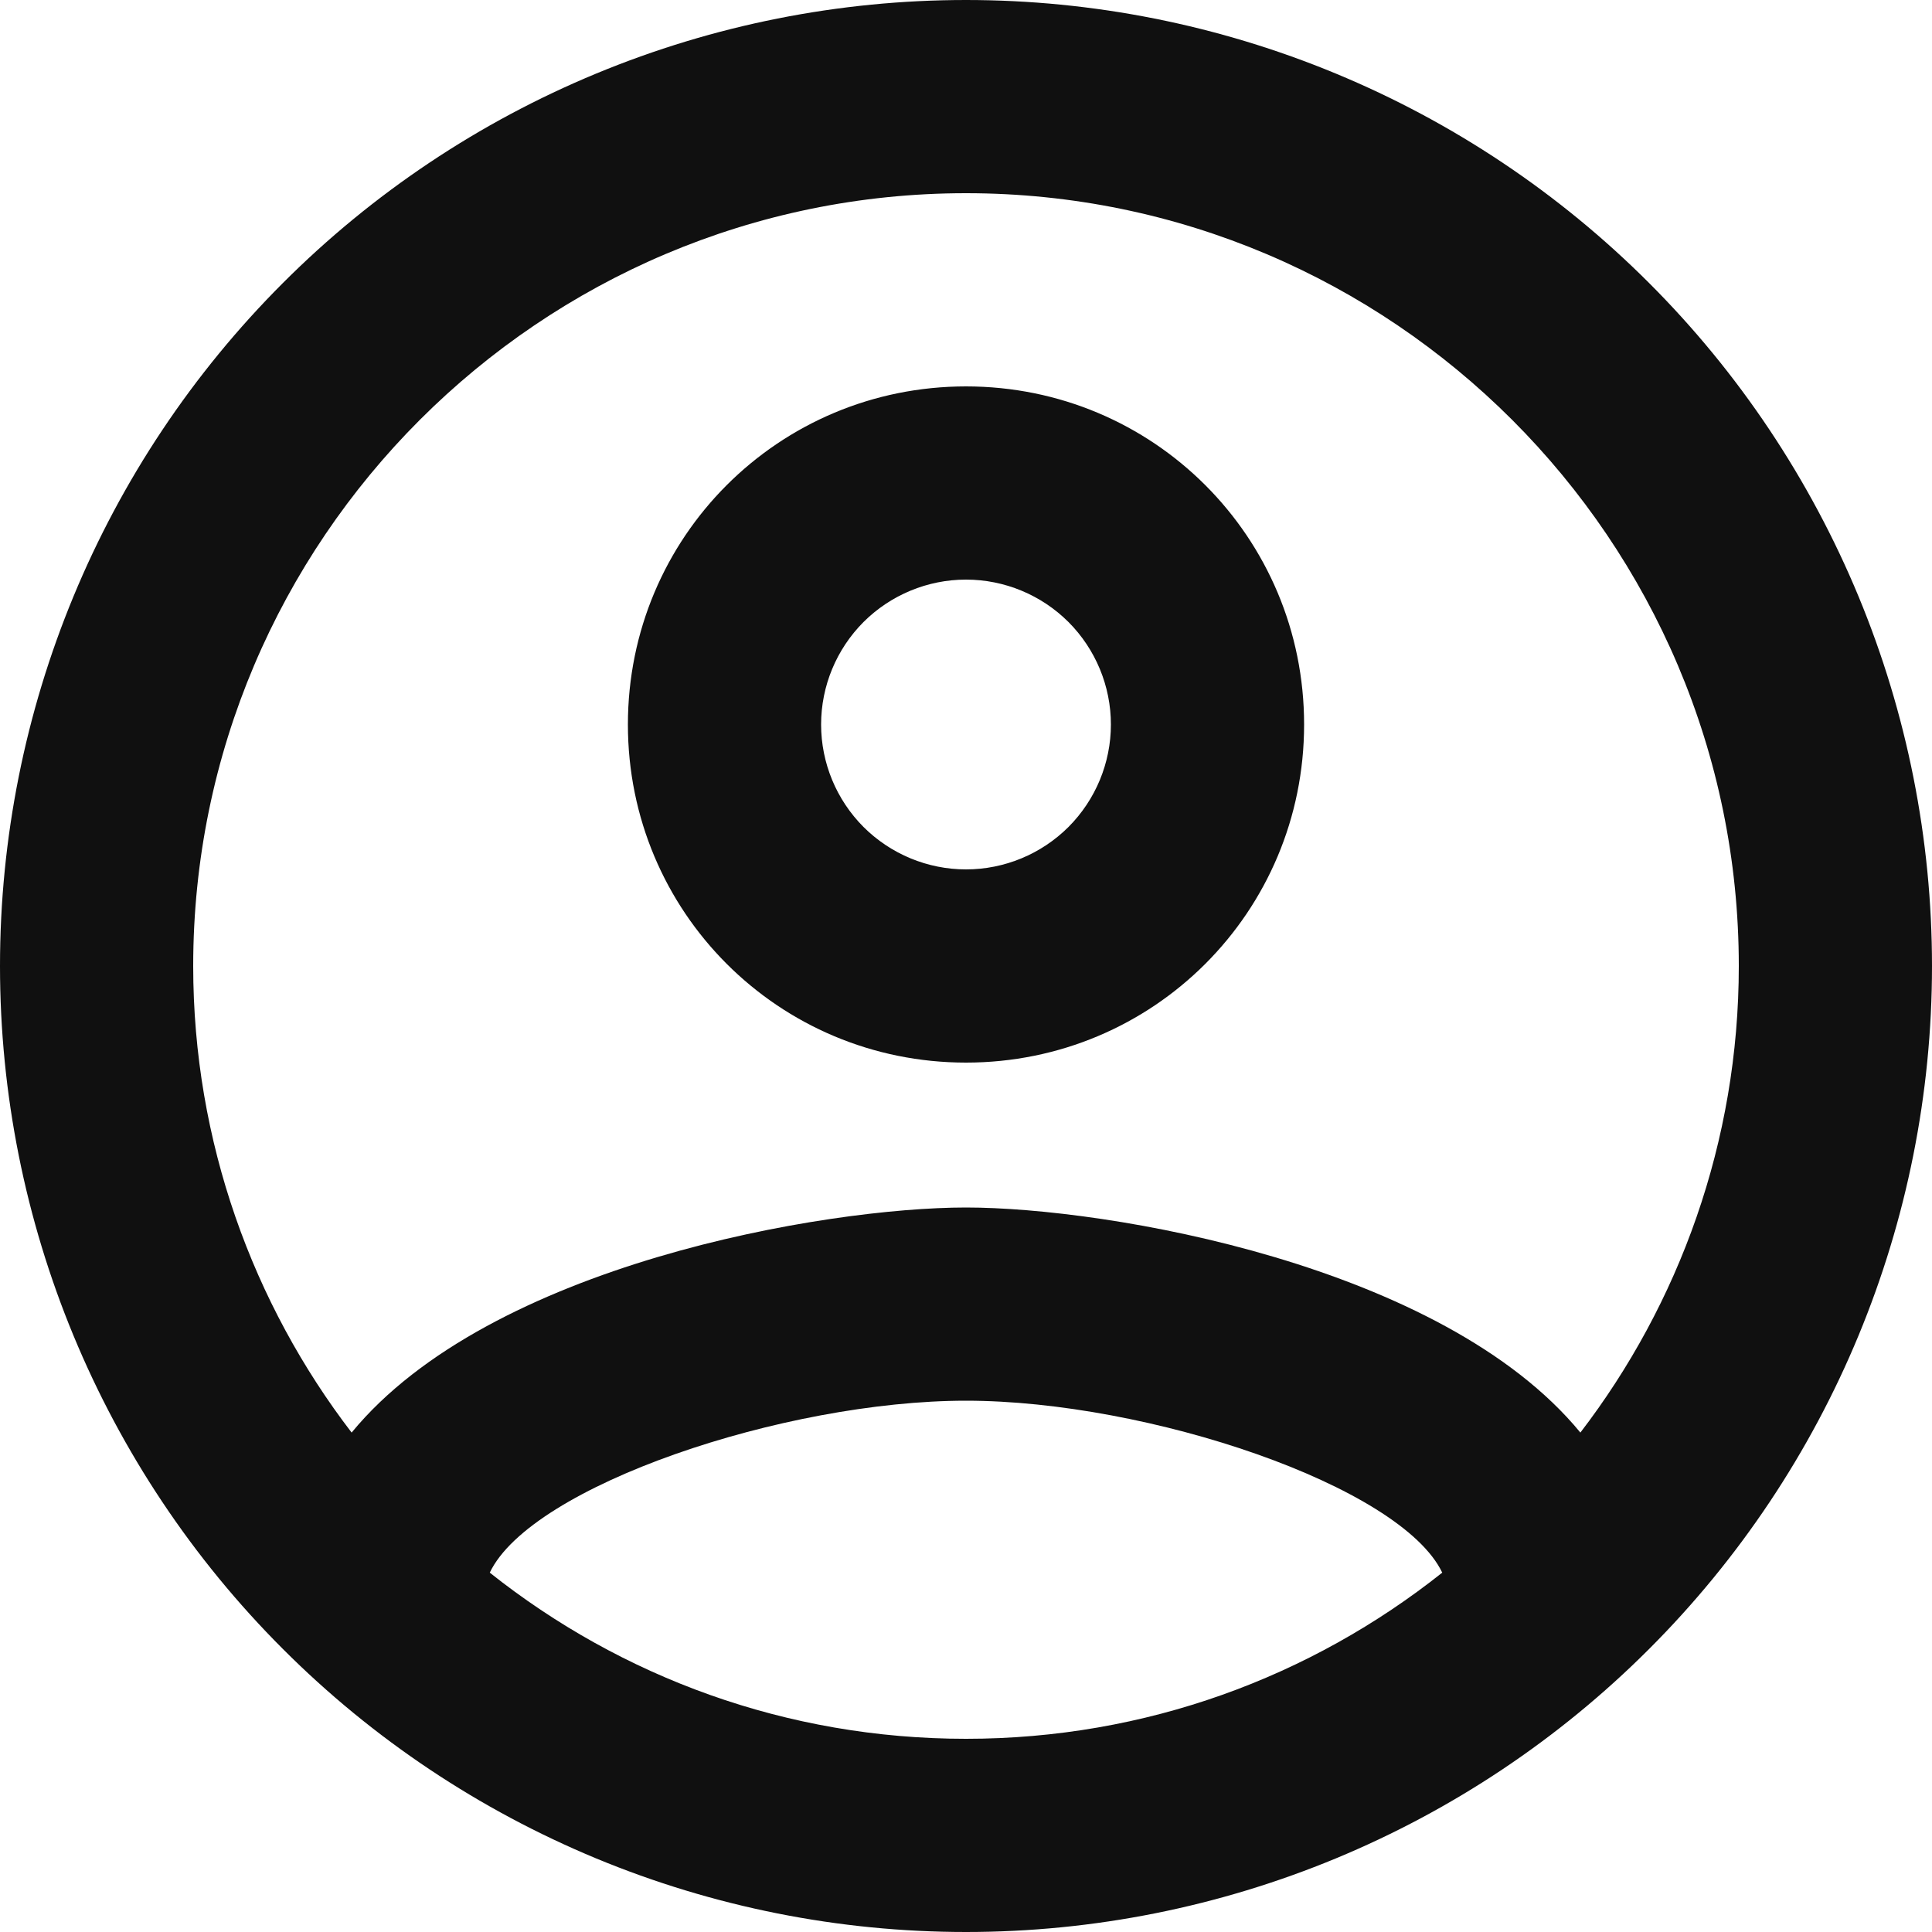
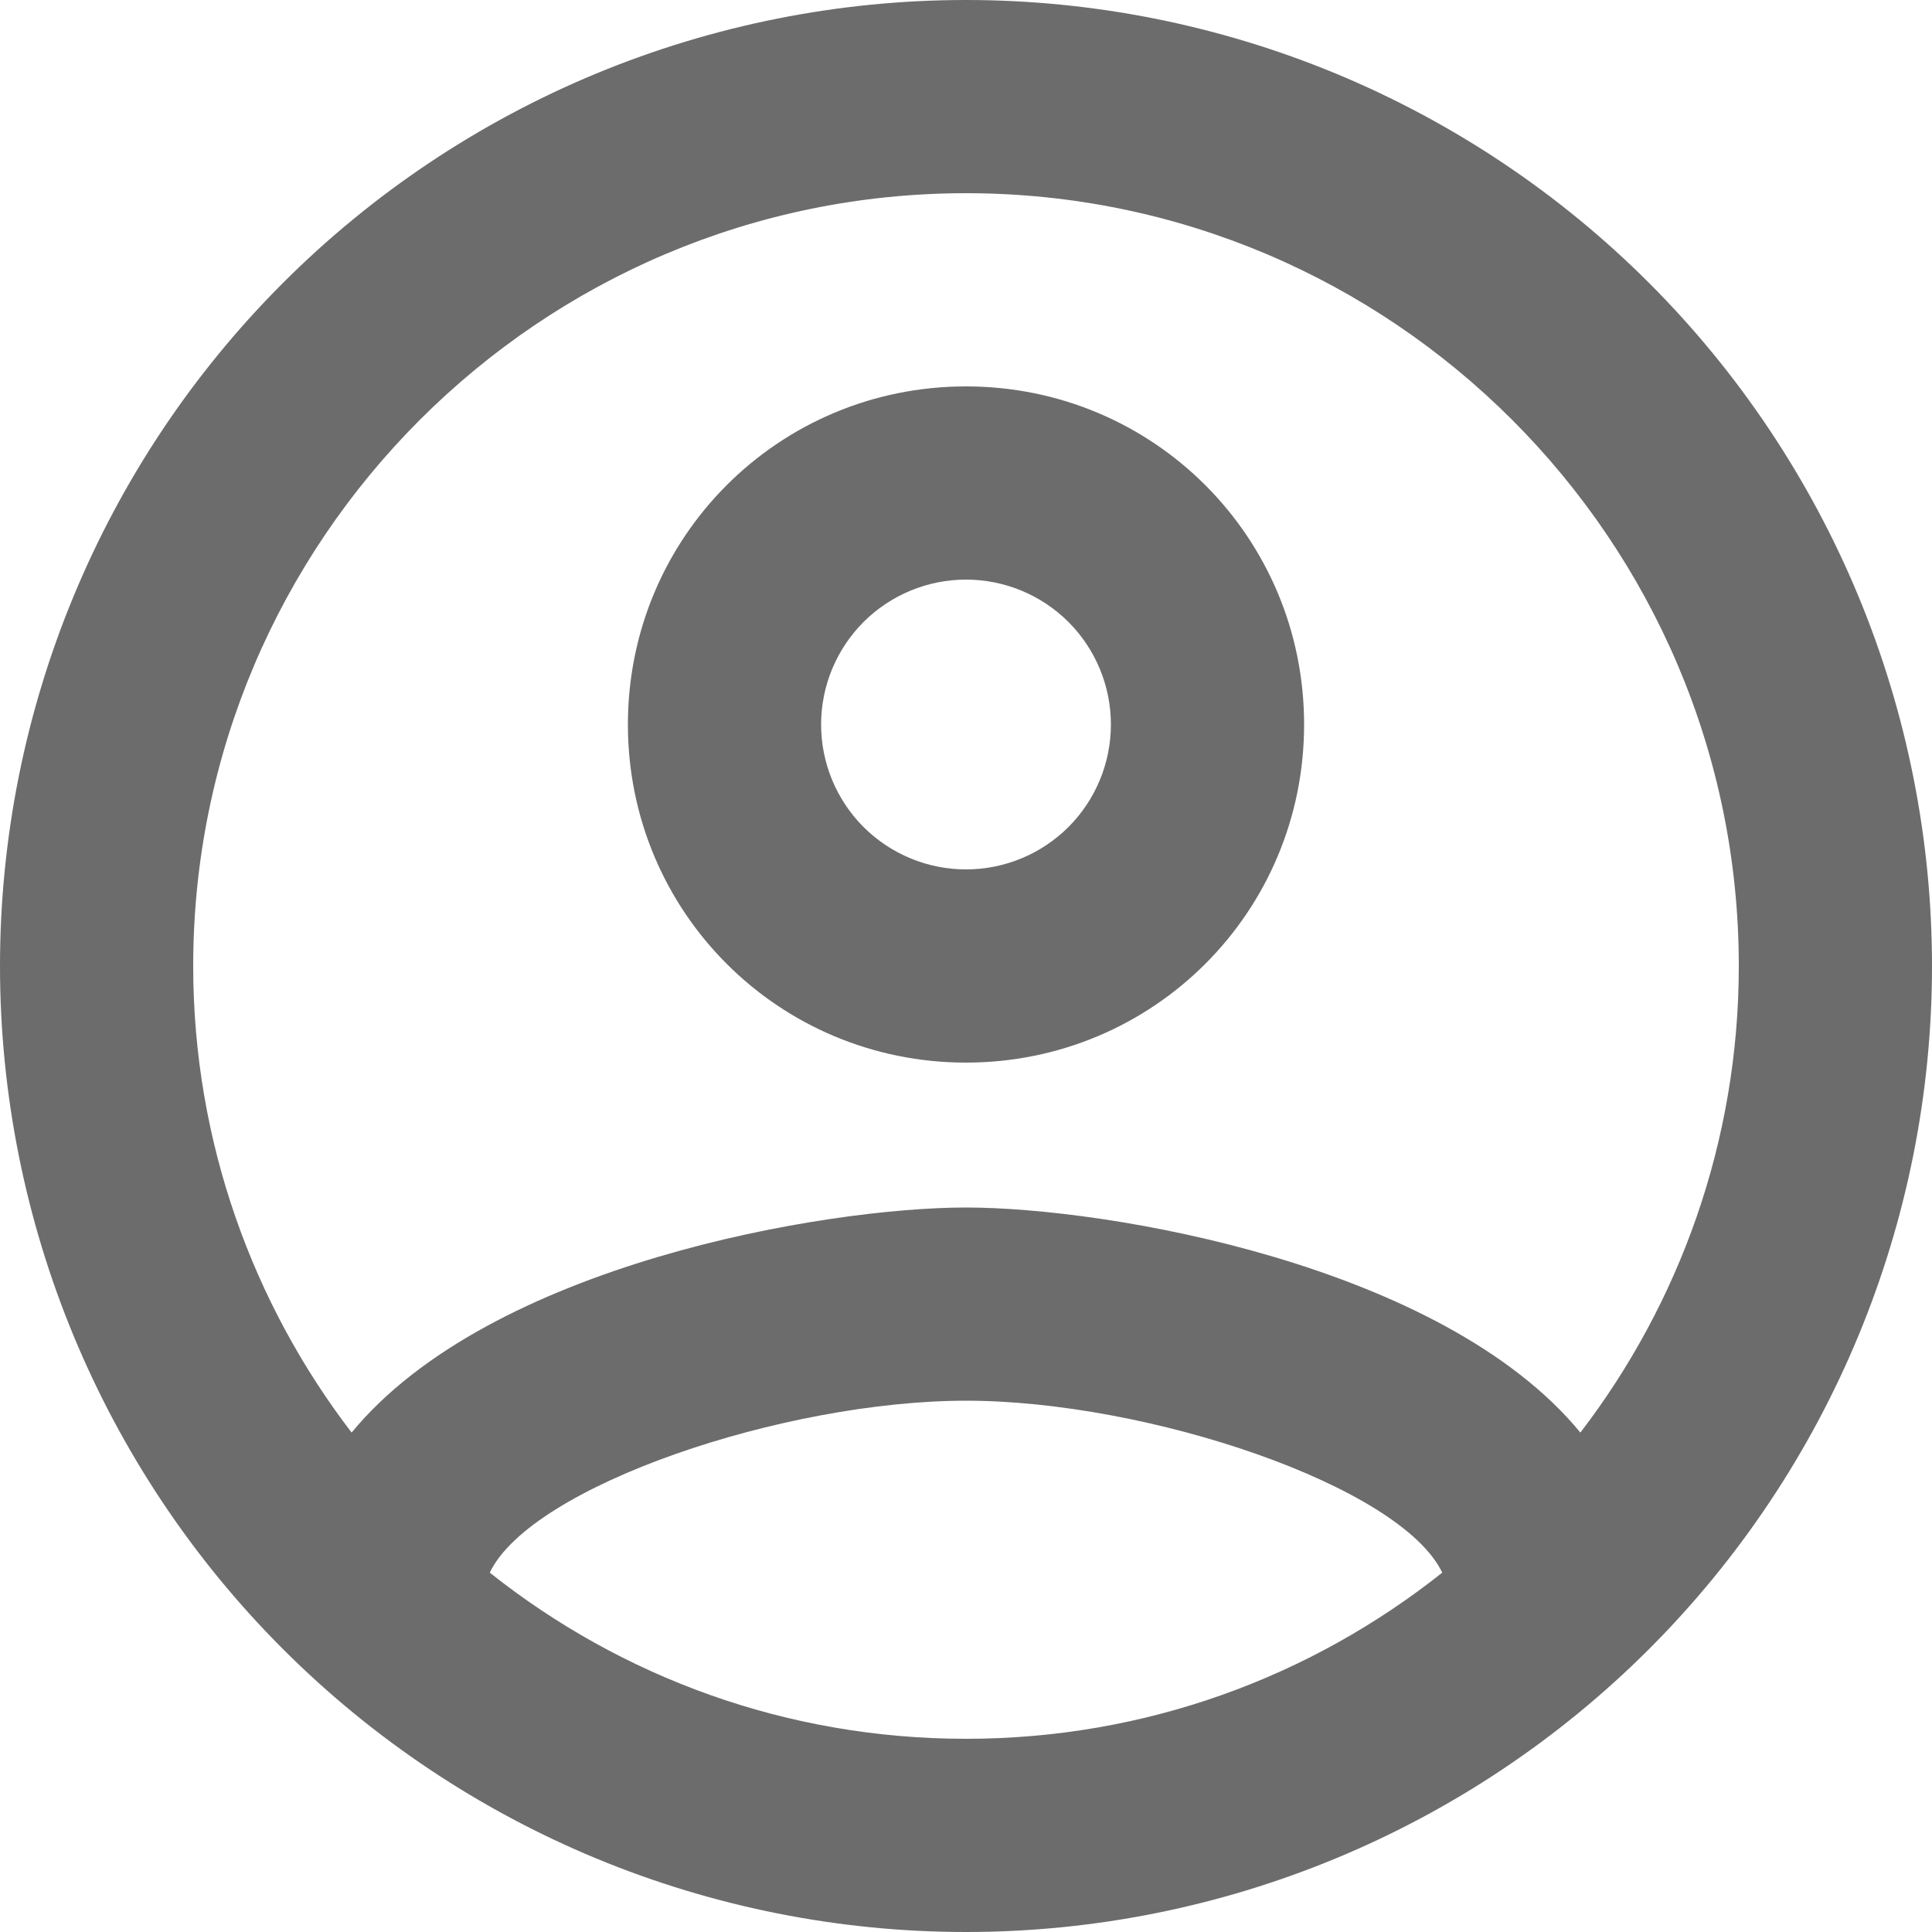
- <svg xmlns="http://www.w3.org/2000/svg" width="24" height="24" viewBox="0 0 24 24" fill="none">
-   <path d="M12 0C10.424 0 8.864 0.31 7.408 0.913C5.952 1.516 4.629 2.4 3.515 3.515C1.264 5.765 0 8.817 0 12C0 15.183 1.264 18.235 3.515 20.485C4.629 21.6 5.952 22.483 7.408 23.087C8.864 23.69 10.424 24 12 24C15.183 24 18.235 22.736 20.485 20.485C22.736 18.235 24 15.183 24 12C24 10.424 23.69 8.864 23.087 7.408C22.483 5.952 21.6 4.629 20.485 3.515C19.371 2.4 18.048 1.516 16.592 0.913C15.136 0.31 13.576 0 12 0ZM6.084 19.536C6.6 18.456 9.744 17.4 12 17.4C14.256 17.4 17.4 18.456 17.916 19.536C16.284 20.832 14.232 21.6 12 21.6C9.768 21.6 7.716 20.832 6.084 19.536ZM19.632 17.796C17.916 15.708 13.752 15 12 15C10.248 15 6.084 15.708 4.368 17.796C3.144 16.2 2.4 14.184 2.4 12C2.4 6.708 6.708 2.4 12 2.4C17.292 2.4 21.6 6.708 21.6 12C21.6 14.184 20.856 16.2 19.632 17.796ZM12 4.8C9.672 4.8 7.8 6.672 7.8 9C7.8 11.328 9.672 13.2 12 13.2C14.328 13.2 16.2 11.328 16.2 9C16.2 6.672 14.328 4.8 12 4.8ZM12 10.8C11.523 10.8 11.065 10.61 10.727 10.273C10.39 9.935 10.2 9.477 10.2 9C10.2 8.523 10.39 8.065 10.727 7.727C11.065 7.39 11.523 7.2 12 7.2C12.477 7.2 12.935 7.39 13.273 7.727C13.61 8.065 13.8 8.523 13.8 9C13.8 9.477 13.61 9.935 13.273 10.273C12.935 10.61 12.477 10.8 12 10.8Z" fill="#101010" />
+ <svg xmlns="http://www.w3.org/2000/svg" width="20" height="20" viewBox="0 0 20 20" fill="none">
+   <path d="M10 0C8.687 0 7.386 0.259 6.173 0.761C4.96 1.264 3.858 2 2.929 2.929C1.054 4.804 0 7.348 0 10C0 12.652 1.054 15.196 2.929 17.071C3.858 18 4.96 18.736 6.173 19.239C7.386 19.741 8.687 20 10 20C12.652 20 15.196 18.946 17.071 17.071C18.946 15.196 20 12.652 20 10C20 8.687 19.741 7.386 19.239 6.173C18.736 4.96 18 3.858 17.071 2.929C16.142 2 15.04 1.264 13.827 0.761C12.614 0.259 11.313 0 10 0ZM5.07 16.28C5.5 15.38 8.12 14.5 10 14.5C11.88 14.5 14.5 15.38 14.93 16.28C13.57 17.36 11.86 18 10 18C8.14 18 6.43 17.36 5.07 16.28ZM16.36 14.83C14.93 13.09 11.46 12.5 10 12.5C8.54 12.5 5.07 13.09 3.64 14.83C2.62 13.5 2 11.82 2 10C2 5.59 5.59 2 10 2C14.41 2 18 5.59 18 10C18 11.82 17.38 13.5 16.36 14.83ZM10 4C8.06 4 6.5 5.56 6.5 7.5C6.5 9.44 8.06 11 10 11C11.94 11 13.5 9.44 13.5 7.5C13.5 5.56 11.94 4 10 4ZM10 9C9.602 9 9.221 8.842 8.939 8.561C8.658 8.279 8.5 7.898 8.5 7.5C8.5 7.102 8.658 6.721 8.939 6.439C9.221 6.158 9.602 6 10 6C10.398 6 10.779 6.158 11.061 6.439C11.342 6.721 11.5 7.102 11.5 7.5C11.5 7.898 11.342 8.279 11.061 8.561C10.779 8.842 10.398 9 10 9Z" fill="#6C6C6C" />
</svg>
